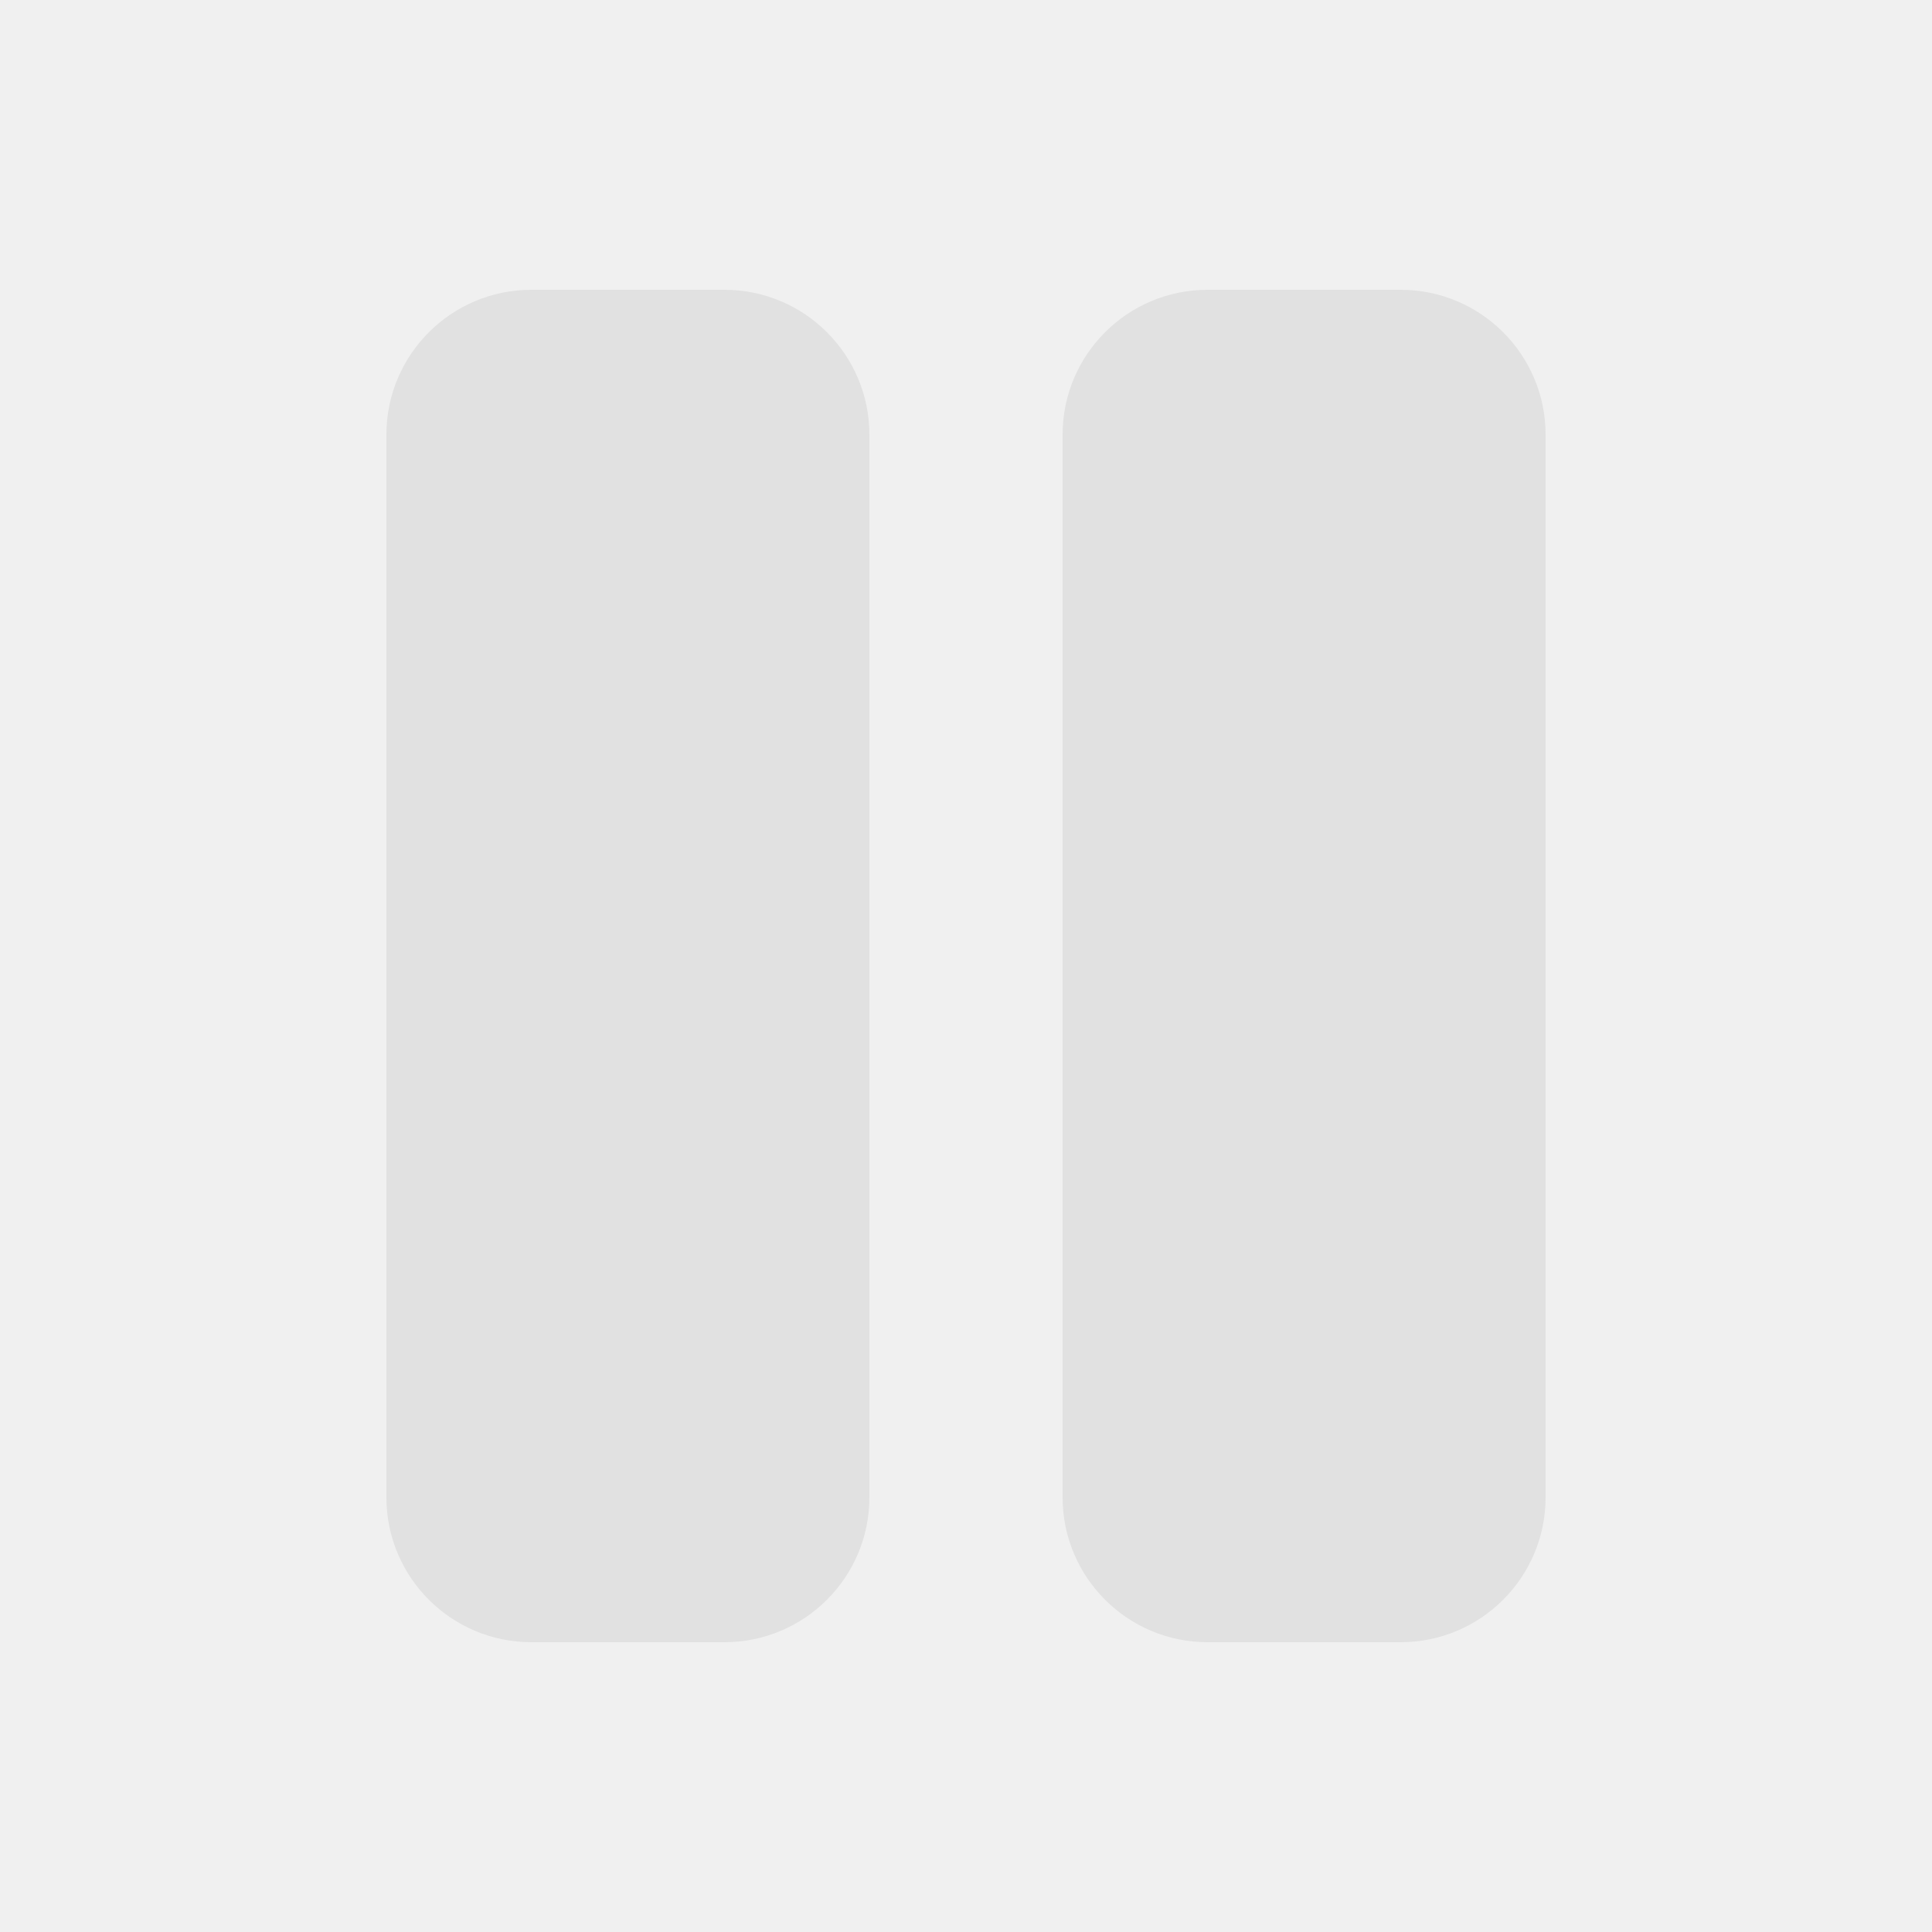
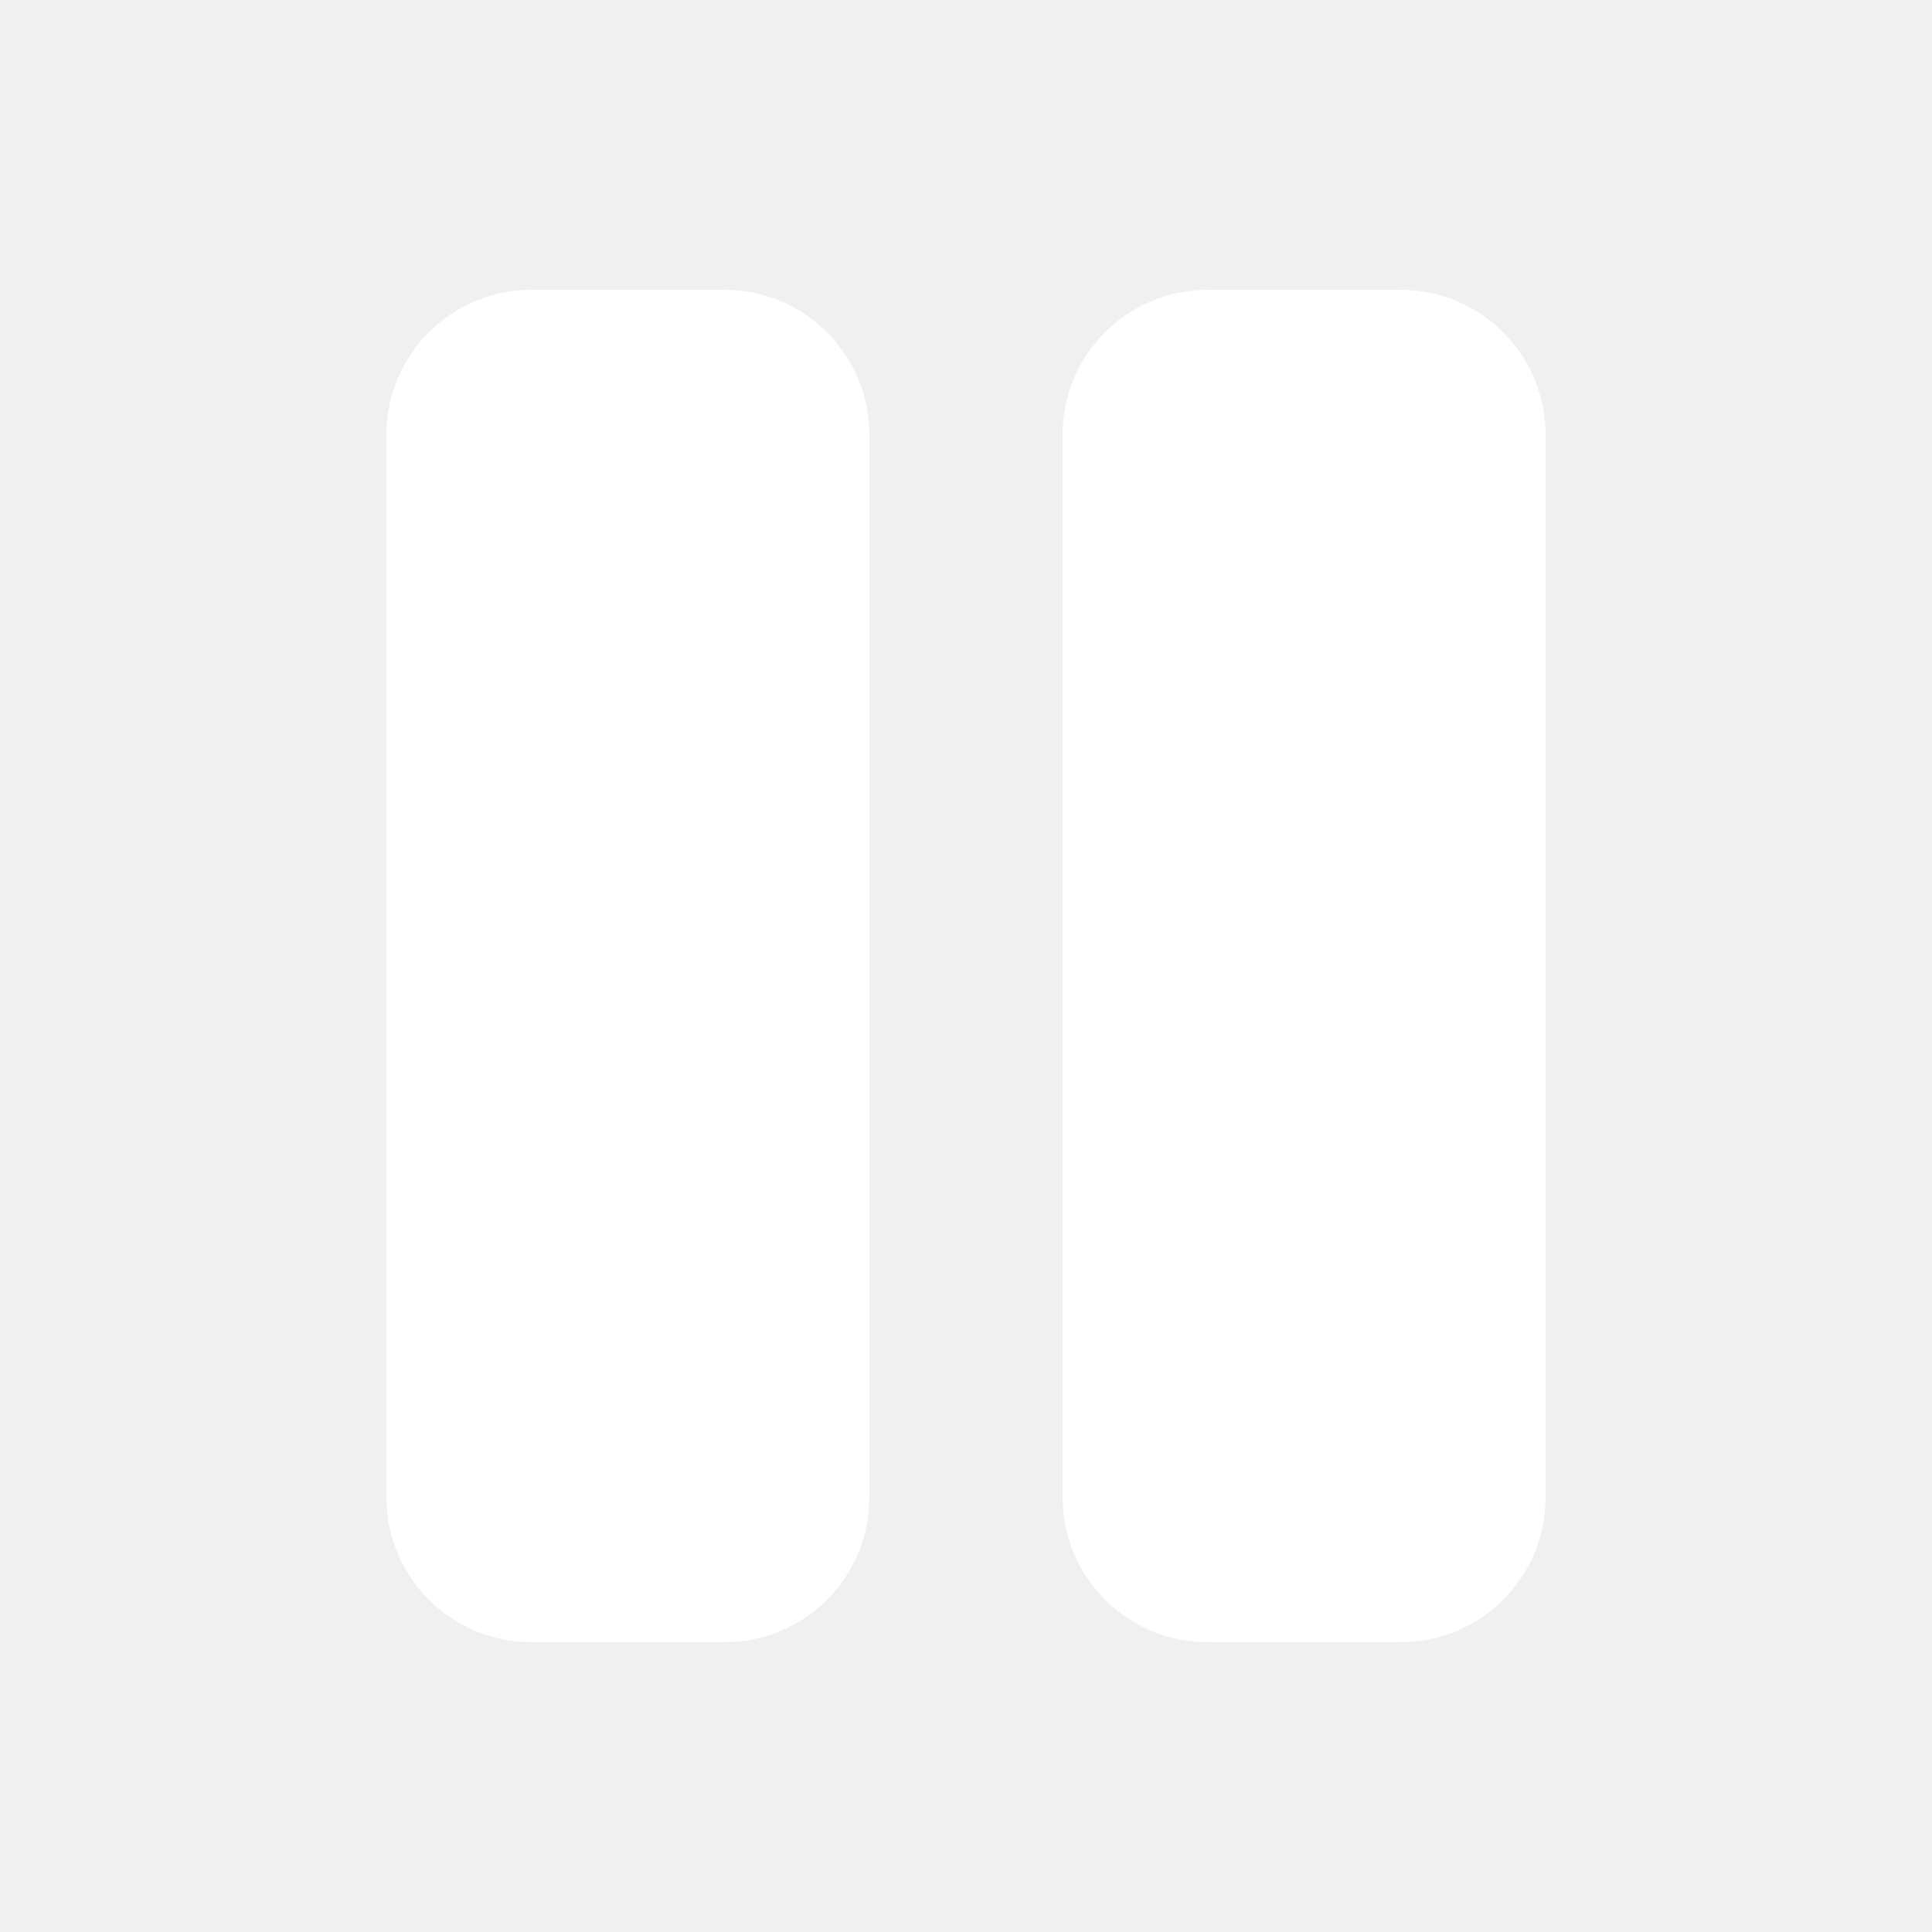
<svg xmlns="http://www.w3.org/2000/svg" viewBox="0 0 640 640">
-   <path fill="rgb(225, 225, 225)" d="M176 96C149.5 96 128 117.5 128 144L128 496C128 522.5 149.5 544 176 544L240 544C266.5 544 288 522.5 288 496L288 144C288 117.5 266.5 96 240 96L176 96zM400 96C373.5 96 352 117.5 352 144L352 496C352 522.5 373.5 544 400 544L464 544C490.5 544 512 522.5 512 496L512 144C512 117.5 490.5 96 464 96L400 96z" />
+   <path fill="#ffffff" d="M176 96C149.5 96 128 117.5 128 144L128 496C128 522.5 149.5 544 176 544L240 544C266.5 544 288 522.5 288 496L288 144C288 117.5 266.5 96 240 96L176 96zM400 96C373.5 96 352 117.5 352 144L352 496C352 522.5 373.5 544 400 544L464 544C490.5 544 512 522.5 512 496L512 144C512 117.5 490.5 96 464 96L400 96z" />
</svg>
